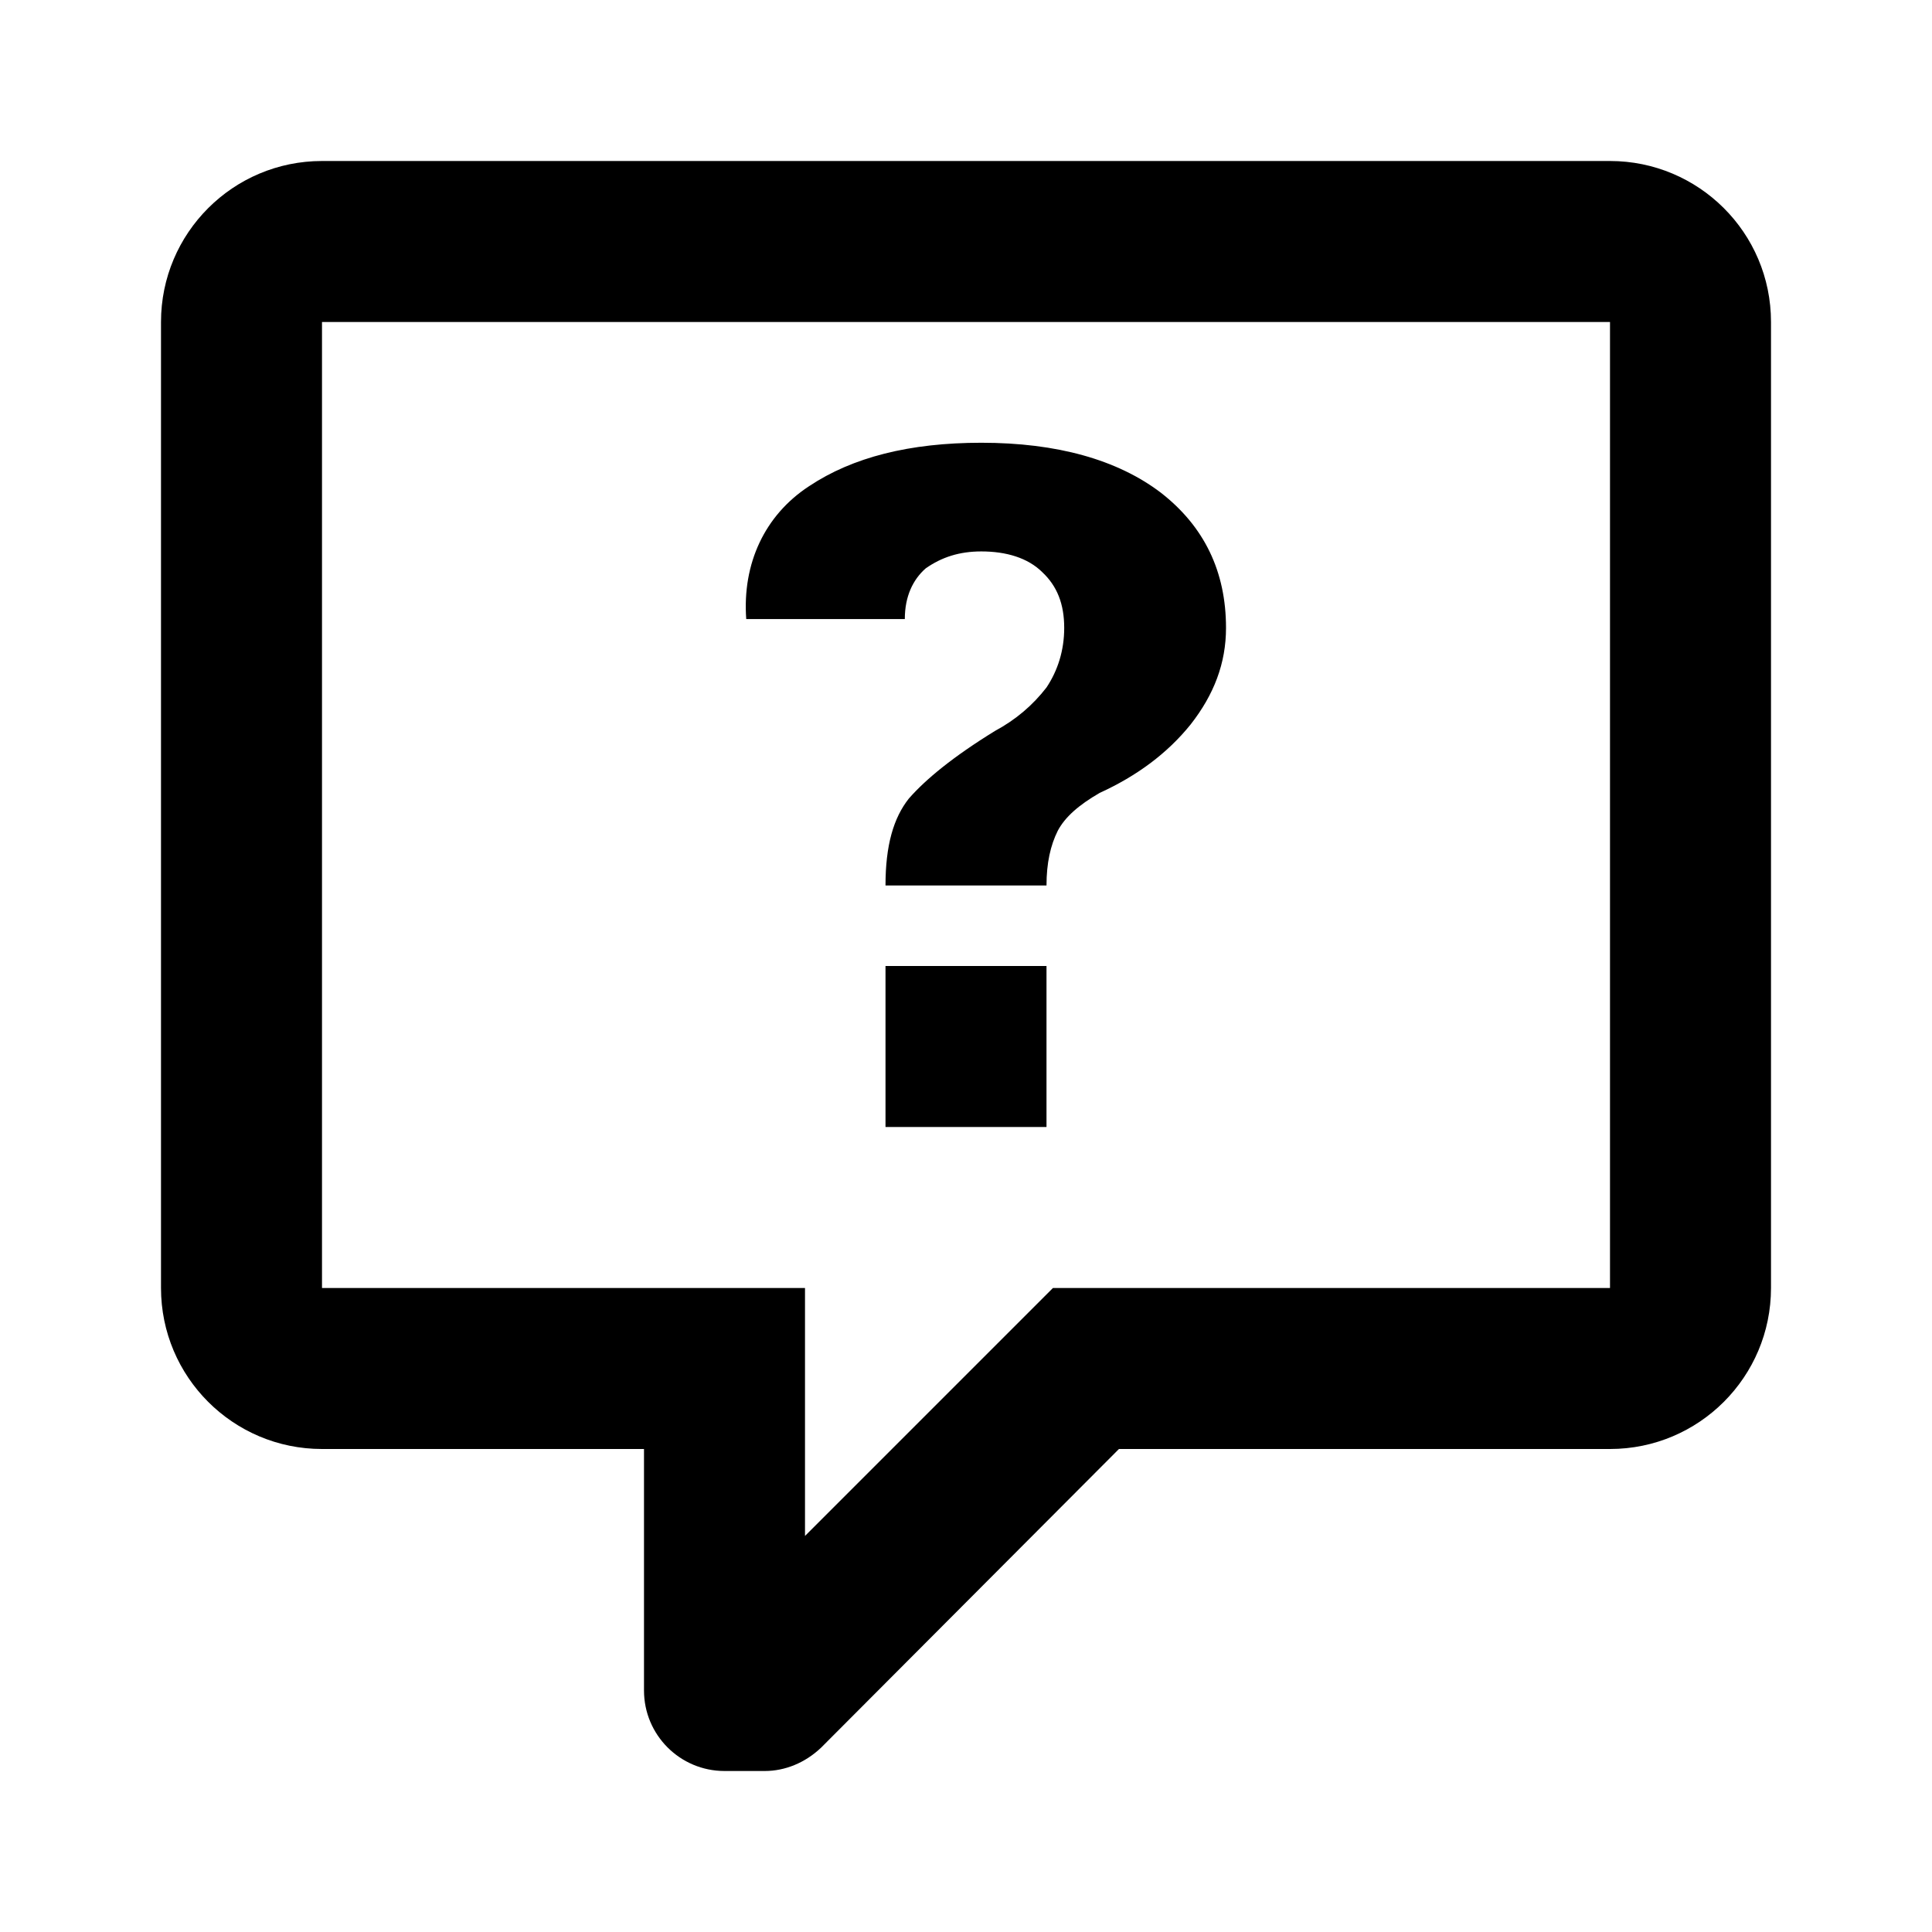
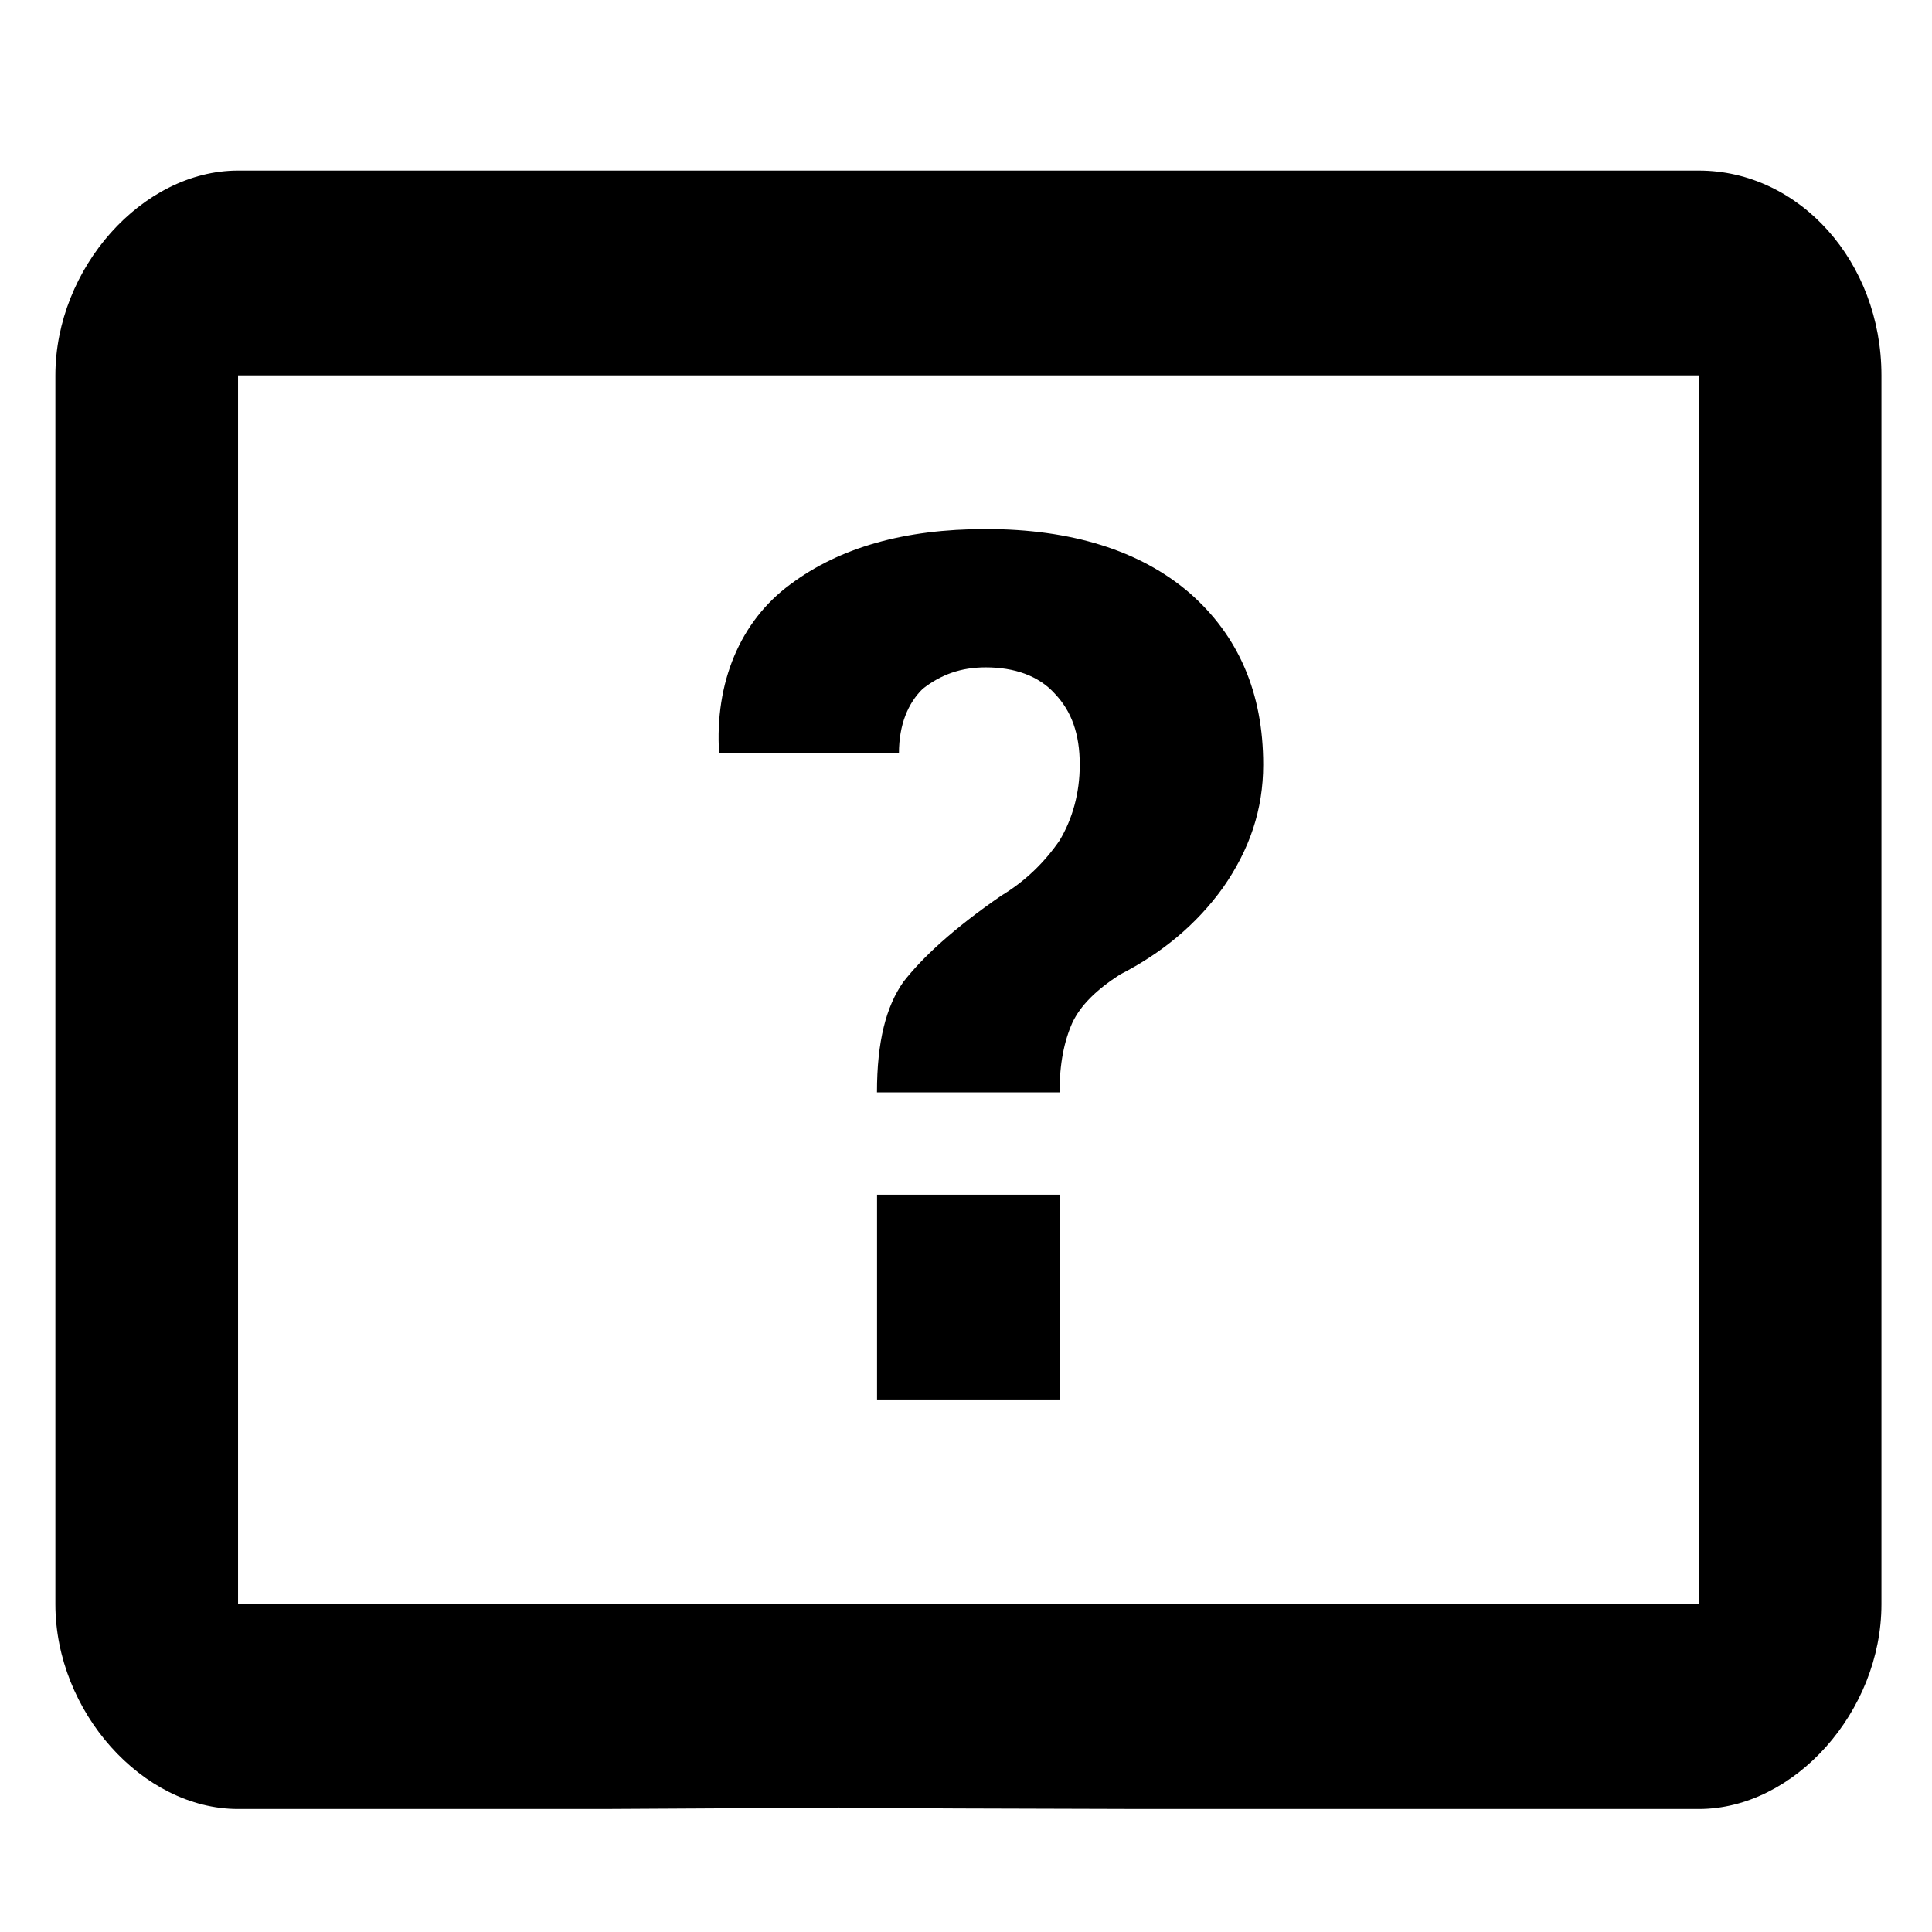
- <svg xmlns="http://www.w3.org/2000/svg" version="1.1" width="24" height="24" viewBox="0 0 24 24">
-   <path d="M4,2A2,2 0 0,0 2,4V16A2,2 0 0,0 4,18H8V21A1,1 0 0,0 9,22H9.5V22C9.75,22 10,21.9 10.2,21.71L13.9,18H20A2,2 0 0,0 22,16V4C22,2.89 21.1,2 20,2H4M4,4H20V16H13.08L10,19.08V16H4V4M12.19,5.5C11.3,5.5 10.59,5.68 10.05,6.04C9.5,6.4 9.22,7 9.27,7.69C0.21,7.69 6.57,7.69 11.24,7.69C11.24,7.41 11.34,7.2 11.5,7.06C11.7,6.92 11.92,6.85 12.19,6.85C12.5,6.85 12.77,6.93 12.95,7.11C13.13,7.28 13.22,7.5 13.22,7.8C13.22,8.08 13.14,8.33 13,8.54C12.83,8.76 12.62,8.94 12.36,9.08C11.84,9.4 11.5,9.68 11.29,9.92C11.1,10.16 11,10.5 11,11H13C13,10.72 13.05,10.5 13.14,10.32C13.23,10.15 13.4,10 13.66,9.85C14.12,9.64 14.5,9.36 14.79,9C15.08,8.63 15.23,8.24 15.23,7.8C15.23,7.1 14.96,6.54 14.42,6.12C13.88,5.71 13.13,5.5 12.19,5.5M11,12V14H13V12H11Z" />
+ <svg xmlns="http://www.w3.org/2000/svg" version="1.1" width="24" height="24" viewBox="0 0 24 24" id="svg2">
+   <defs id="defs8" />
+   <path d="m 2.956,2.119 c -1.188,0 -2.268,1.212 -2.268,2.544 l 0,15.265 c 0,1.332 1.081,2.544 2.268,2.544 l 4.537,0 c 7.075,-0.036 -1.275,-0.018 6.692,0 l 6.919,0 c 1.188,0 2.268,-1.212 2.268,-2.544 l 0,-15.265 c 0,-1.412 -1.021,-2.544 -2.268,-2.544 l -18.147,0 m 0,2.544 18.147,0 0,15.265 -7.849,0 -3.499,-0.005 0.006,0.005 -6.805,0 0,-15.265 M 12.245,6.572 c -1.009,0 -1.815,0.229 -2.427,0.687 -0.624,0.458 -0.941,1.221 -0.885,2.099 -10.276,0 -3.062,0 2.234,0 0,-0.356 0.113,-0.623 0.295,-0.801 0.227,-0.178 0.476,-0.267 0.783,-0.267 0.352,0 0.658,0.102 0.862,0.331 0.204,0.216 0.306,0.496 0.306,0.878 0,0.356 -0.091,0.674 -0.25,0.941 -0.193,0.28 -0.431,0.509 -0.726,0.687 -0.59,0.407 -0.975,0.763 -1.214,1.069 -0.215,0.305 -0.329,0.738 -0.329,1.374 l 2.268,0 c 0,-0.356 0.057,-0.636 0.159,-0.865 0.102,-0.216 0.295,-0.407 0.59,-0.598 0.522,-0.267 0.953,-0.623 1.282,-1.081 0.329,-0.471 0.499,-0.967 0.499,-1.527 0,-0.89 -0.306,-1.603 -0.919,-2.137 C 14.162,6.839 13.311,6.572 12.245,6.572 m -1.35,8.269 0,2.544 2.268,0 0,-2.544 z" id="path4" />
</svg>
